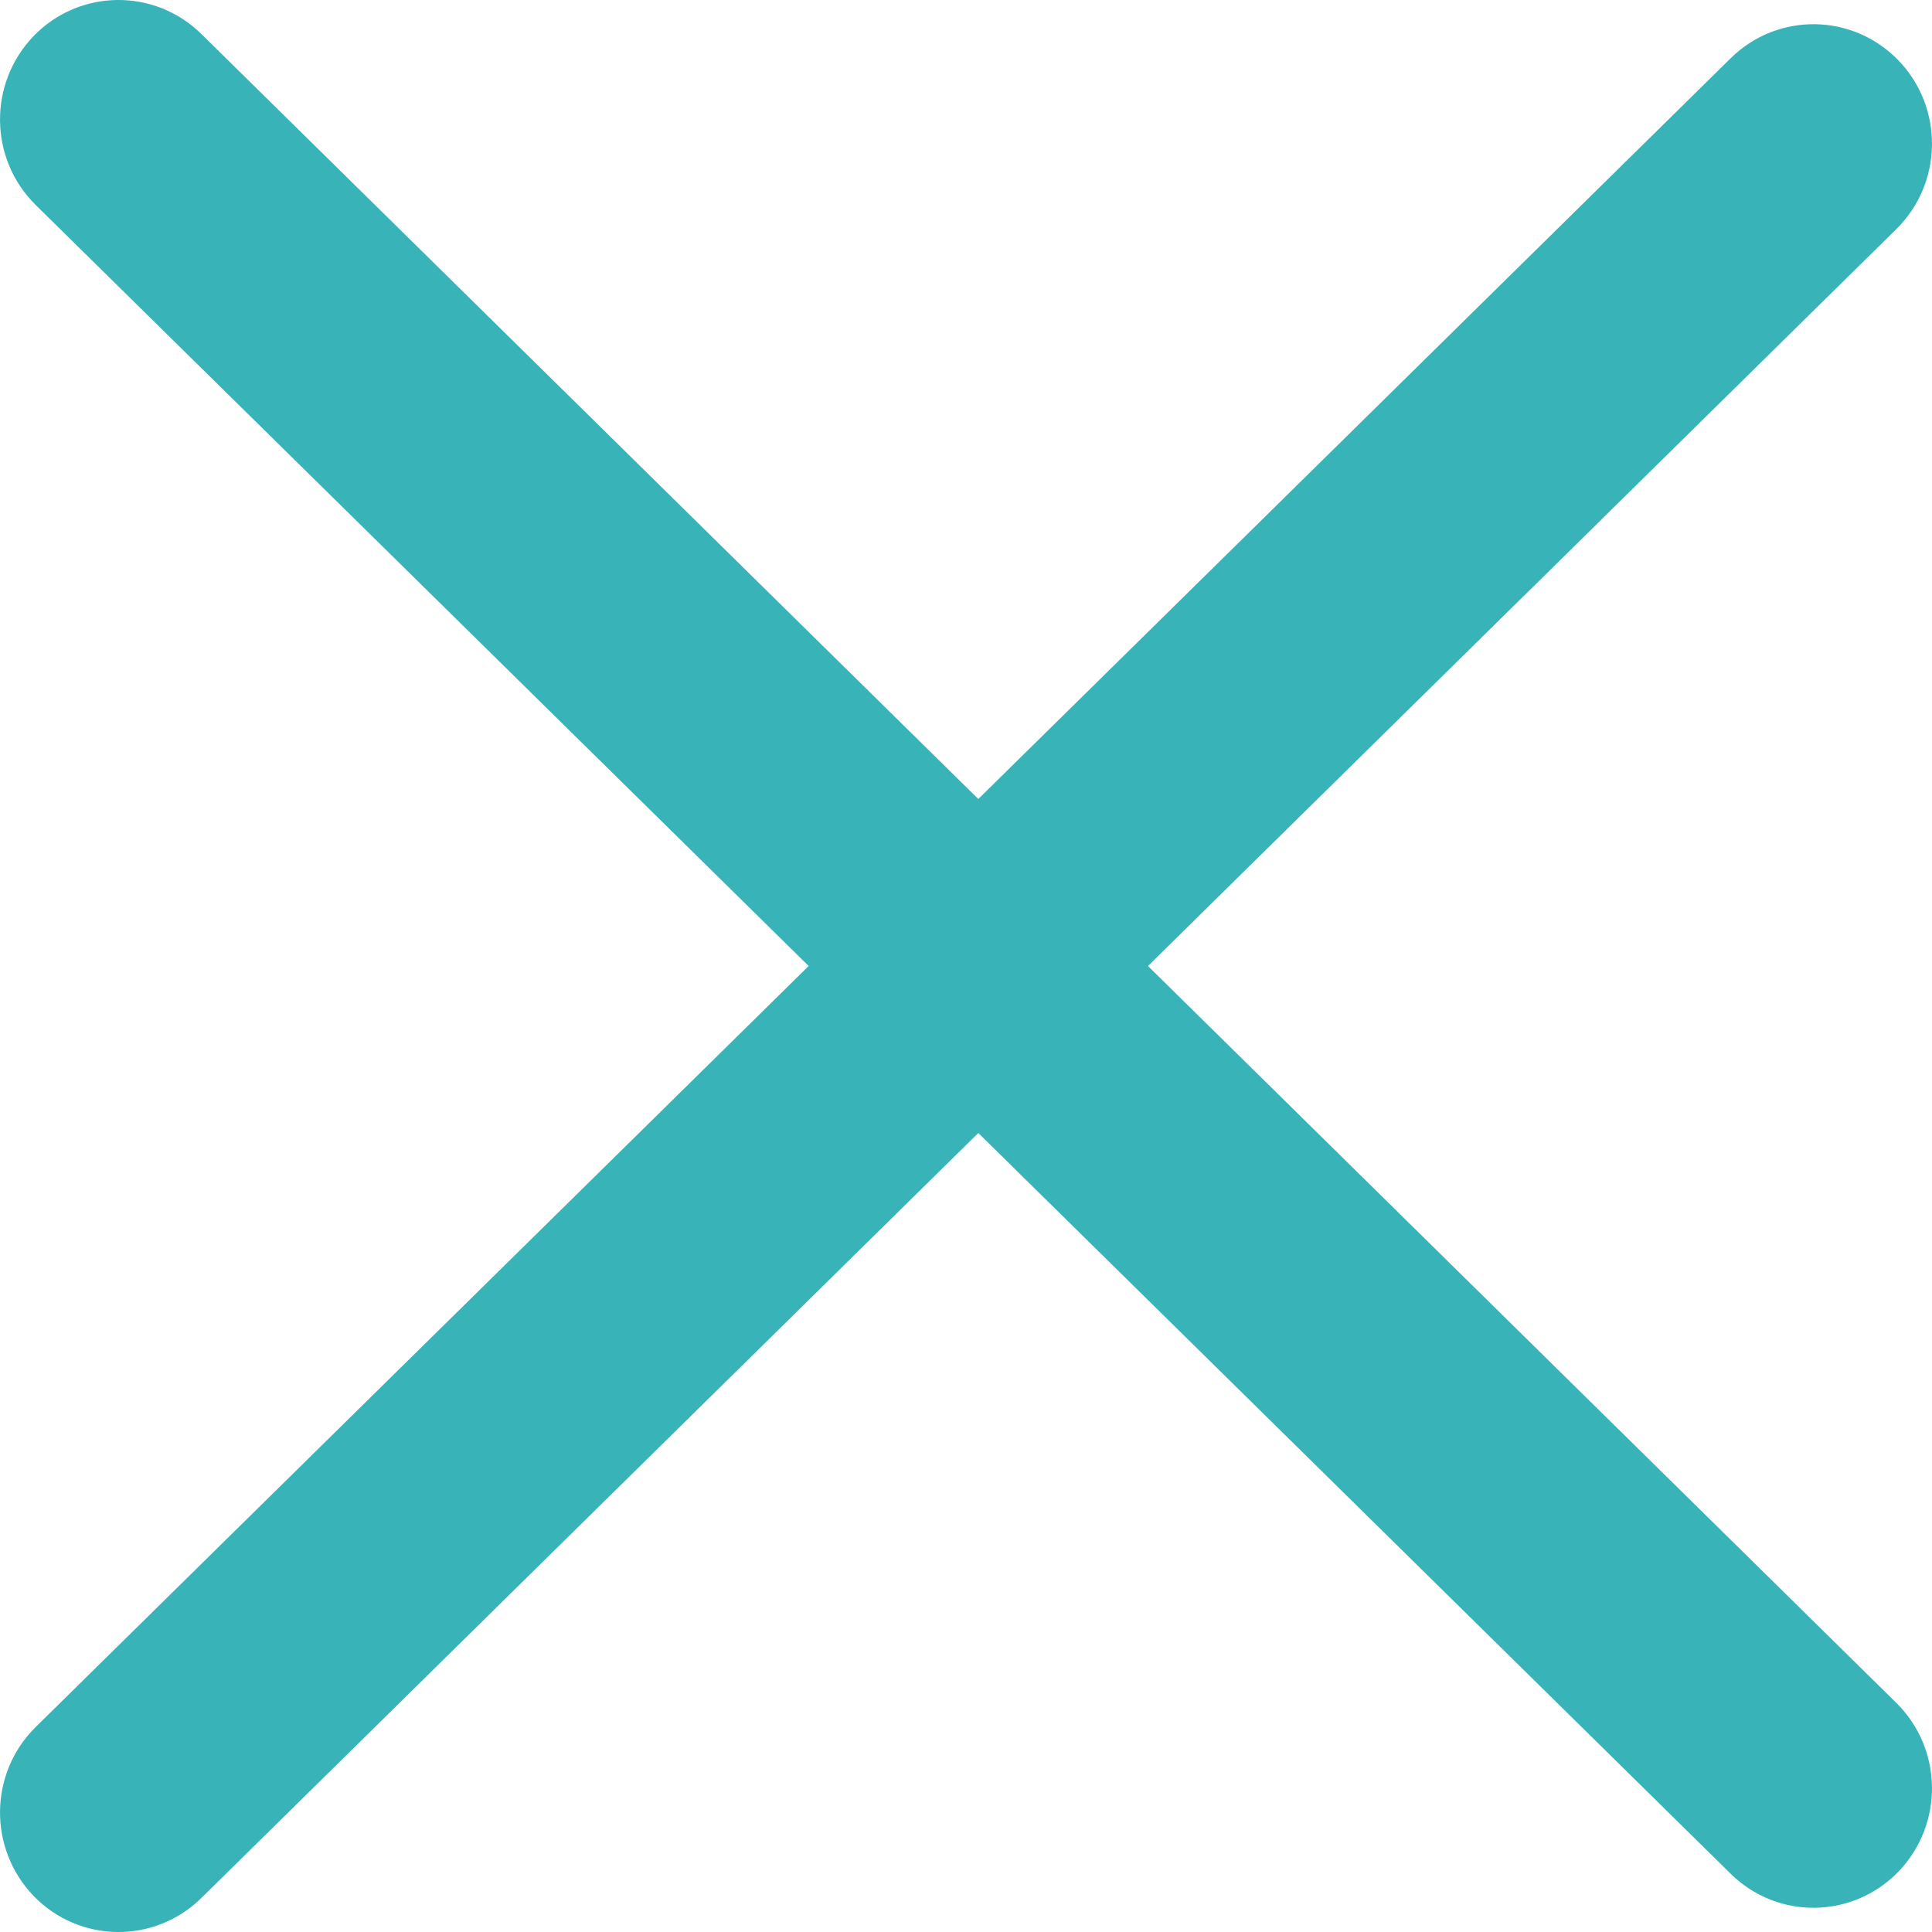
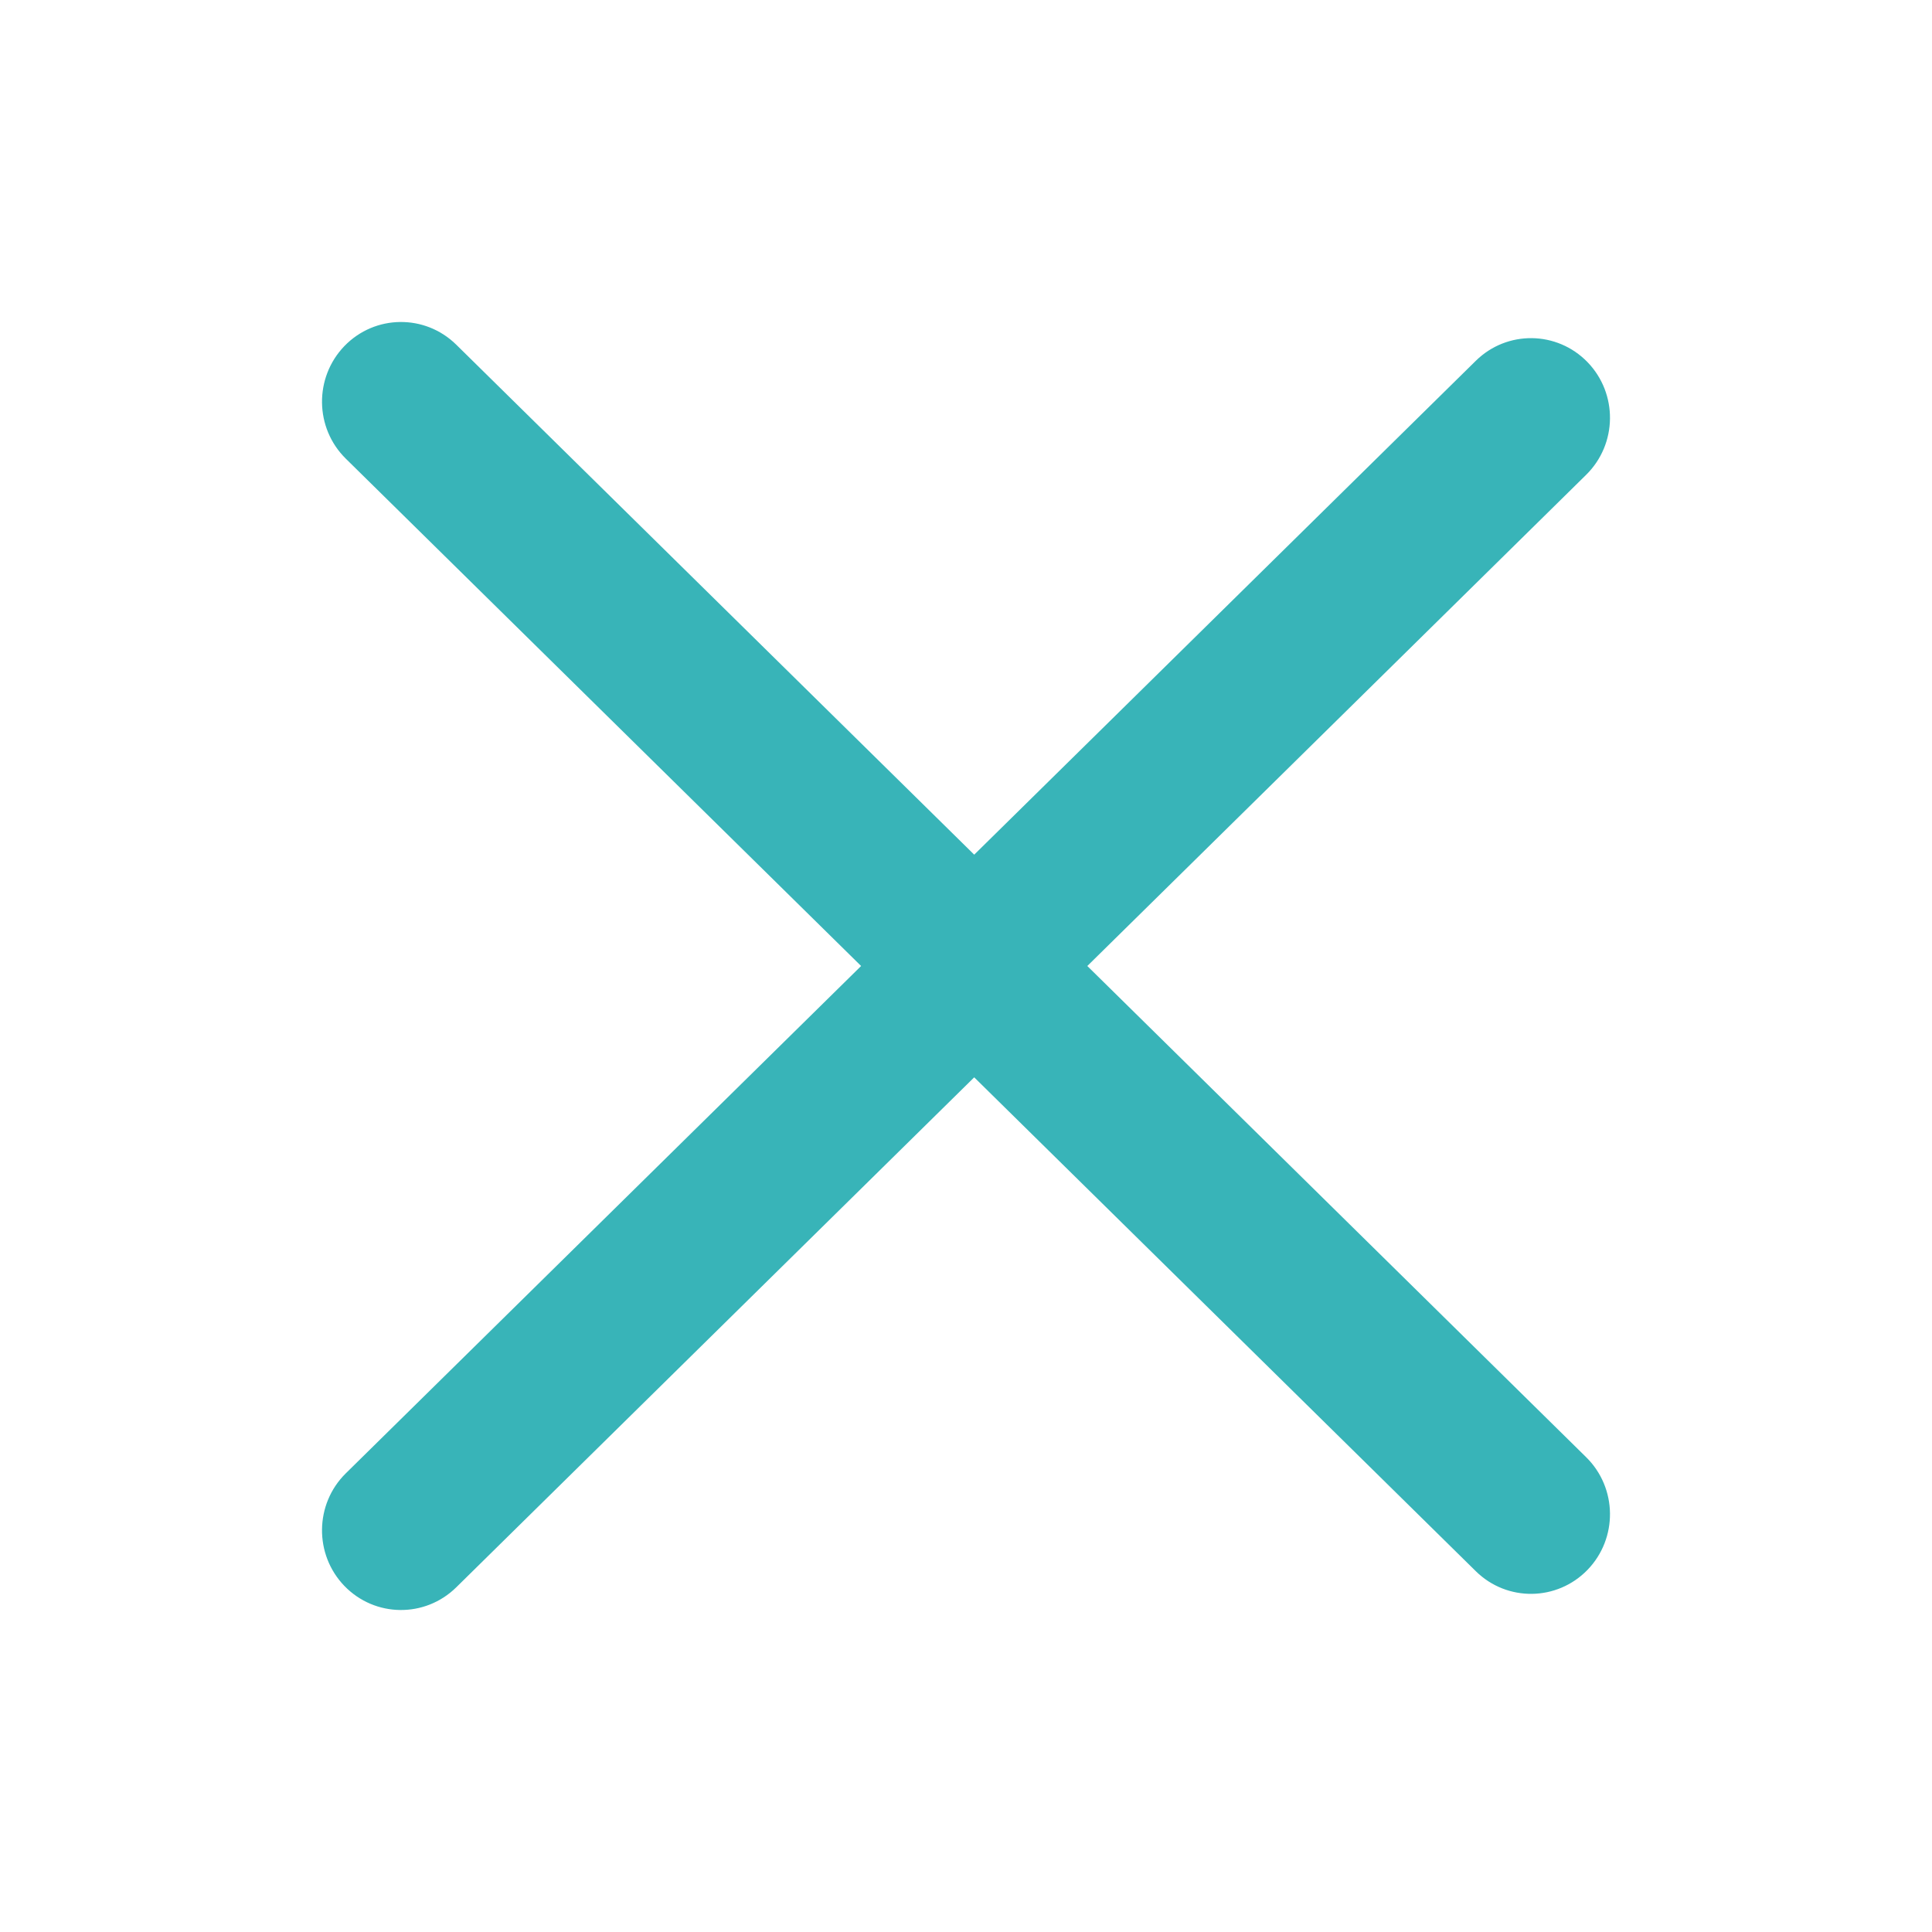
- <svg xmlns="http://www.w3.org/2000/svg" width="16" height="16" viewBox="0 0 16 16" fill="none">
-   <path fill-rule="evenodd" clip-rule="evenodd" d="M1.667 0.281C1.279 -0.1 0.658 -0.093 0.279 0.298C-0.099 0.69 -0.092 1.316 0.296 1.698L6.697 8L0.296 14.302C-0.092 14.684 -0.099 15.31 0.279 15.702C0.658 16.093 1.279 16.1 1.667 15.719L8.102 9.383L14.333 15.518C14.721 15.9 15.342 15.892 15.721 15.501C16.099 15.11 16.092 14.484 15.704 14.102L9.507 8L15.704 1.898C16.092 1.516 16.099 0.89 15.721 0.499C15.342 0.108 14.721 0.1 14.333 0.482L8.102 6.617L1.667 0.281Z" fill="#38B4B8" />
+ <svg xmlns="http://www.w3.org/2000/svg" width="24" height="24" viewBox="0 0 24 24" fill="none">
+   <path fill-rule="evenodd" clip-rule="evenodd" d="M5.667 4.281C5.279 3.9 4.658 3.907 4.279 4.298C3.901 4.69 3.908 5.316 4.296 5.698L10.697 12L4.296 18.302C3.908 18.684 3.901 19.311 4.279 19.702C4.658 20.093 5.279 20.1 5.667 19.719L12.102 13.383L18.333 19.518C18.721 19.9 19.342 19.892 19.721 19.501C20.099 19.11 20.092 18.484 19.704 18.102L13.507 12L19.704 5.898C20.092 5.516 20.099 4.89 19.721 4.499C19.342 4.108 18.721 4.1 18.333 4.482L12.102 10.617L5.667 4.281Z" fill="#38B4B8" />
</svg>
